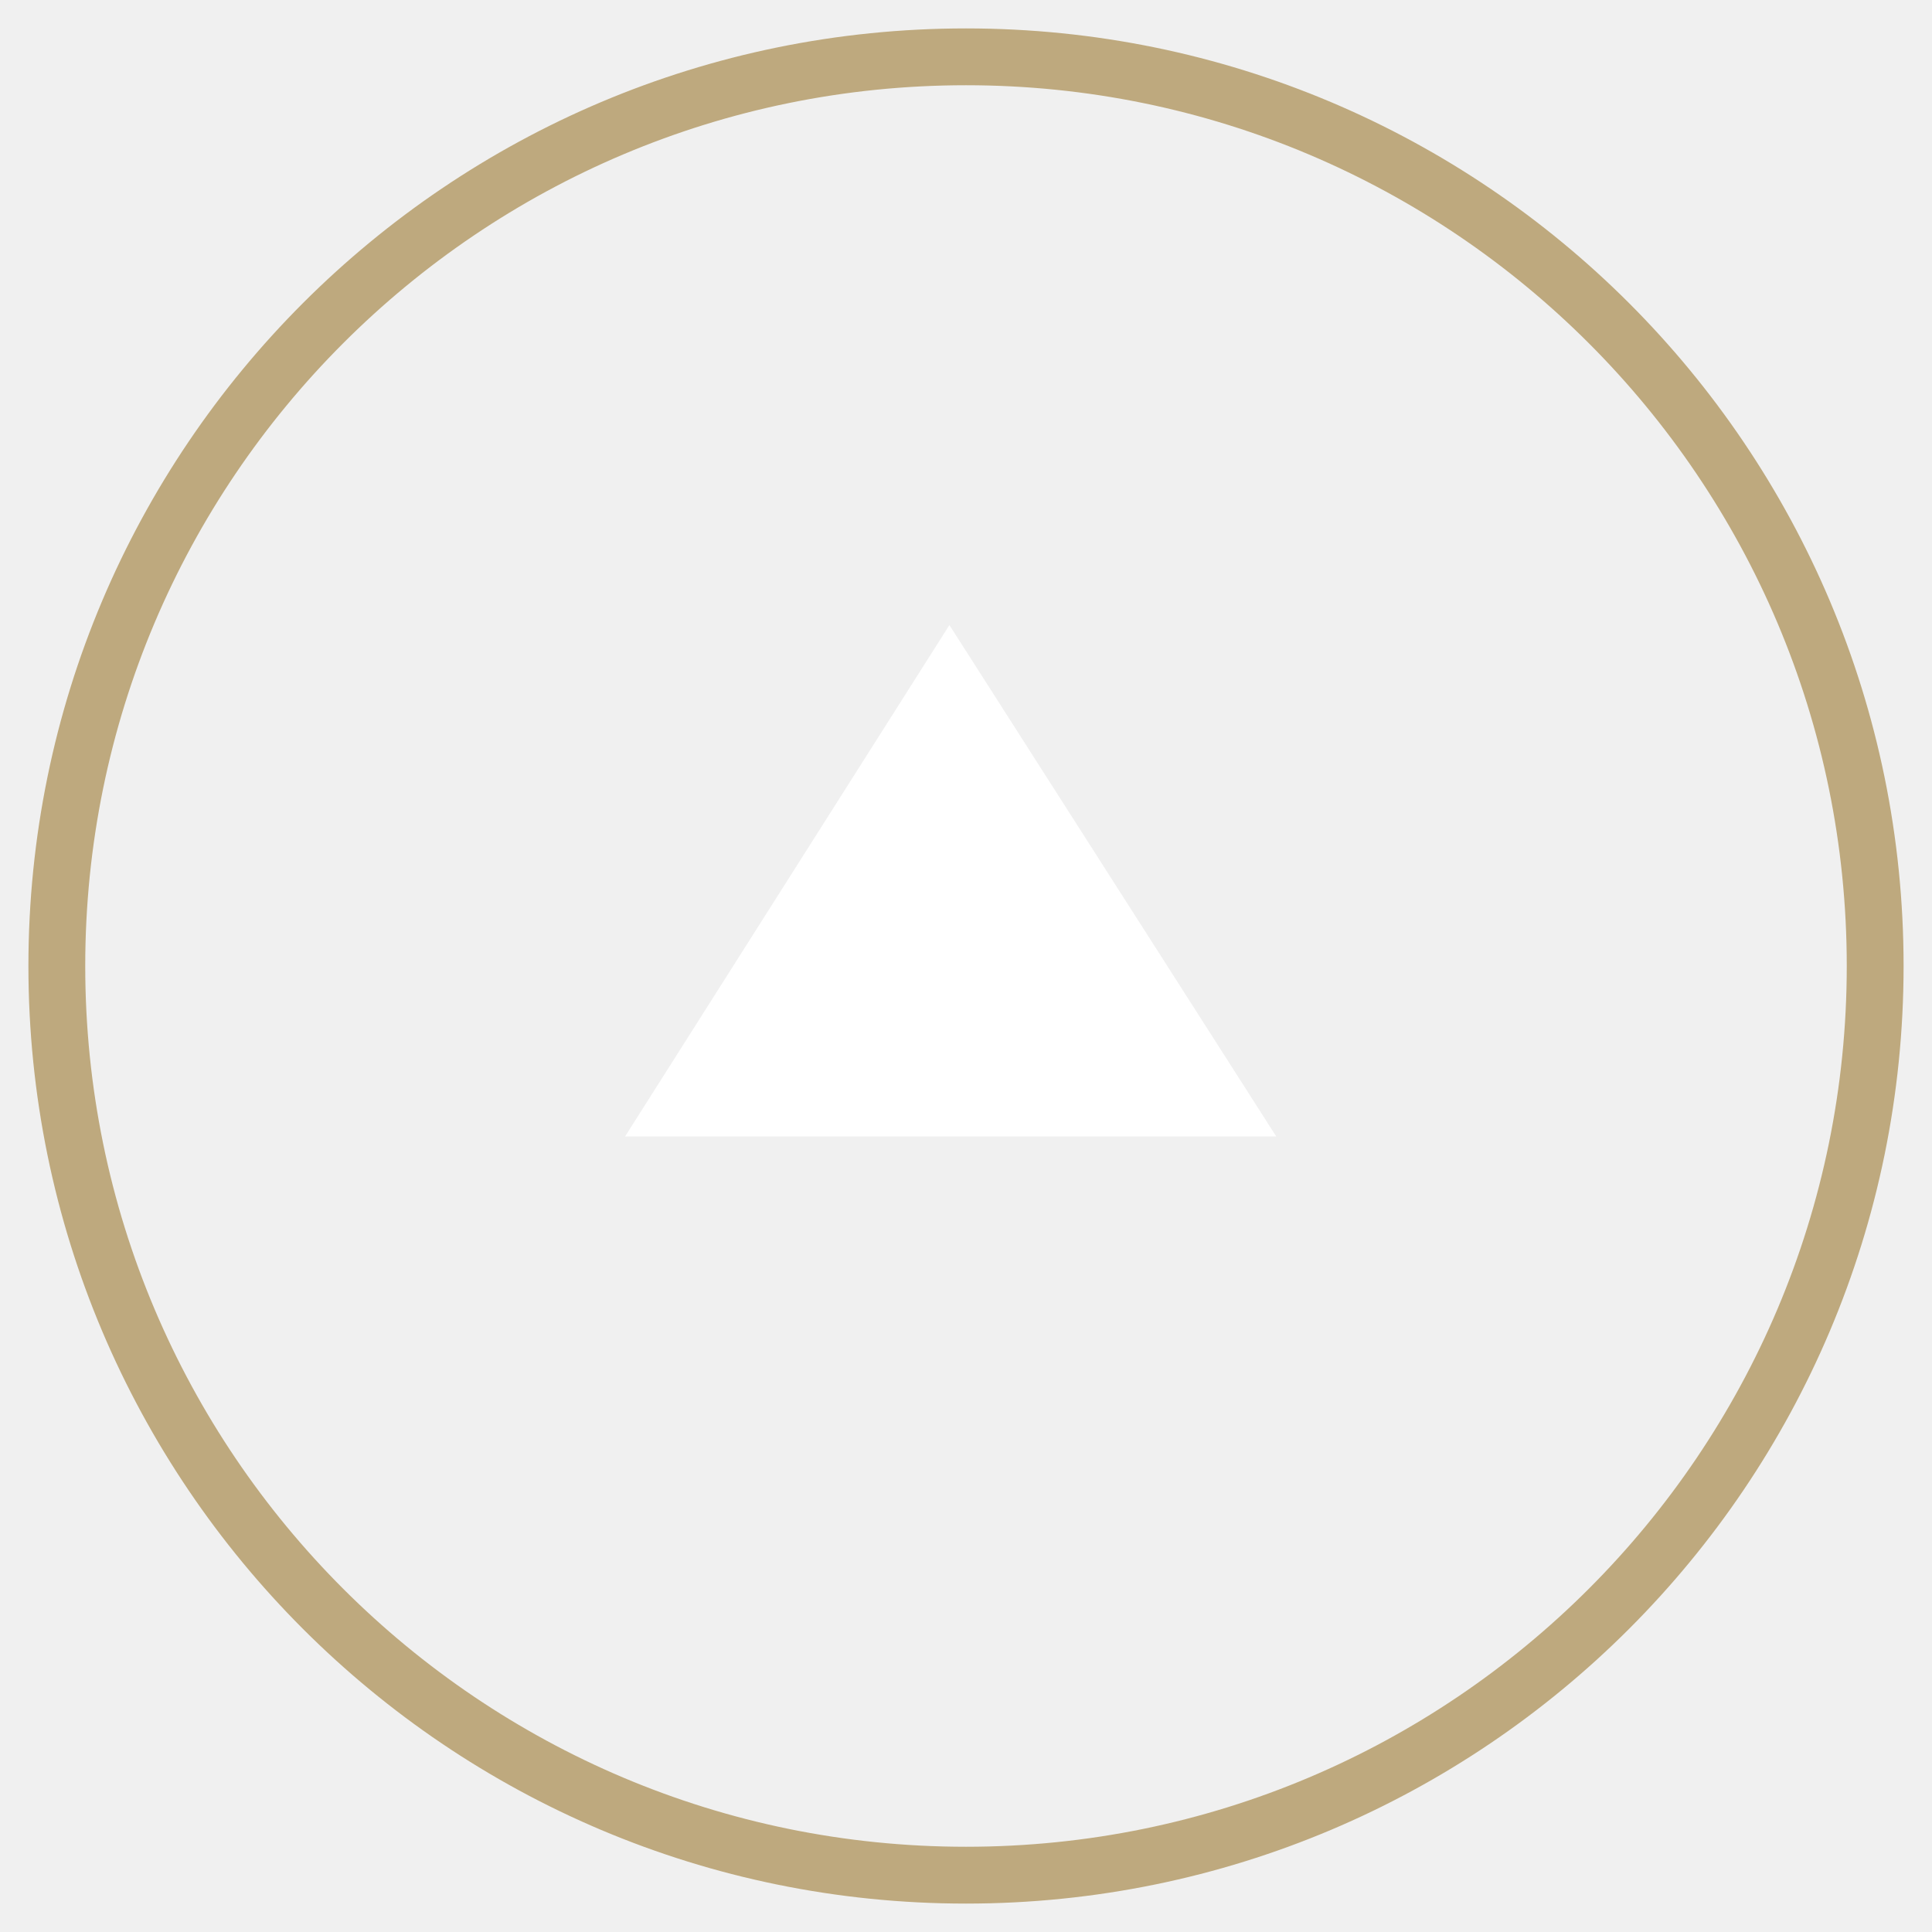
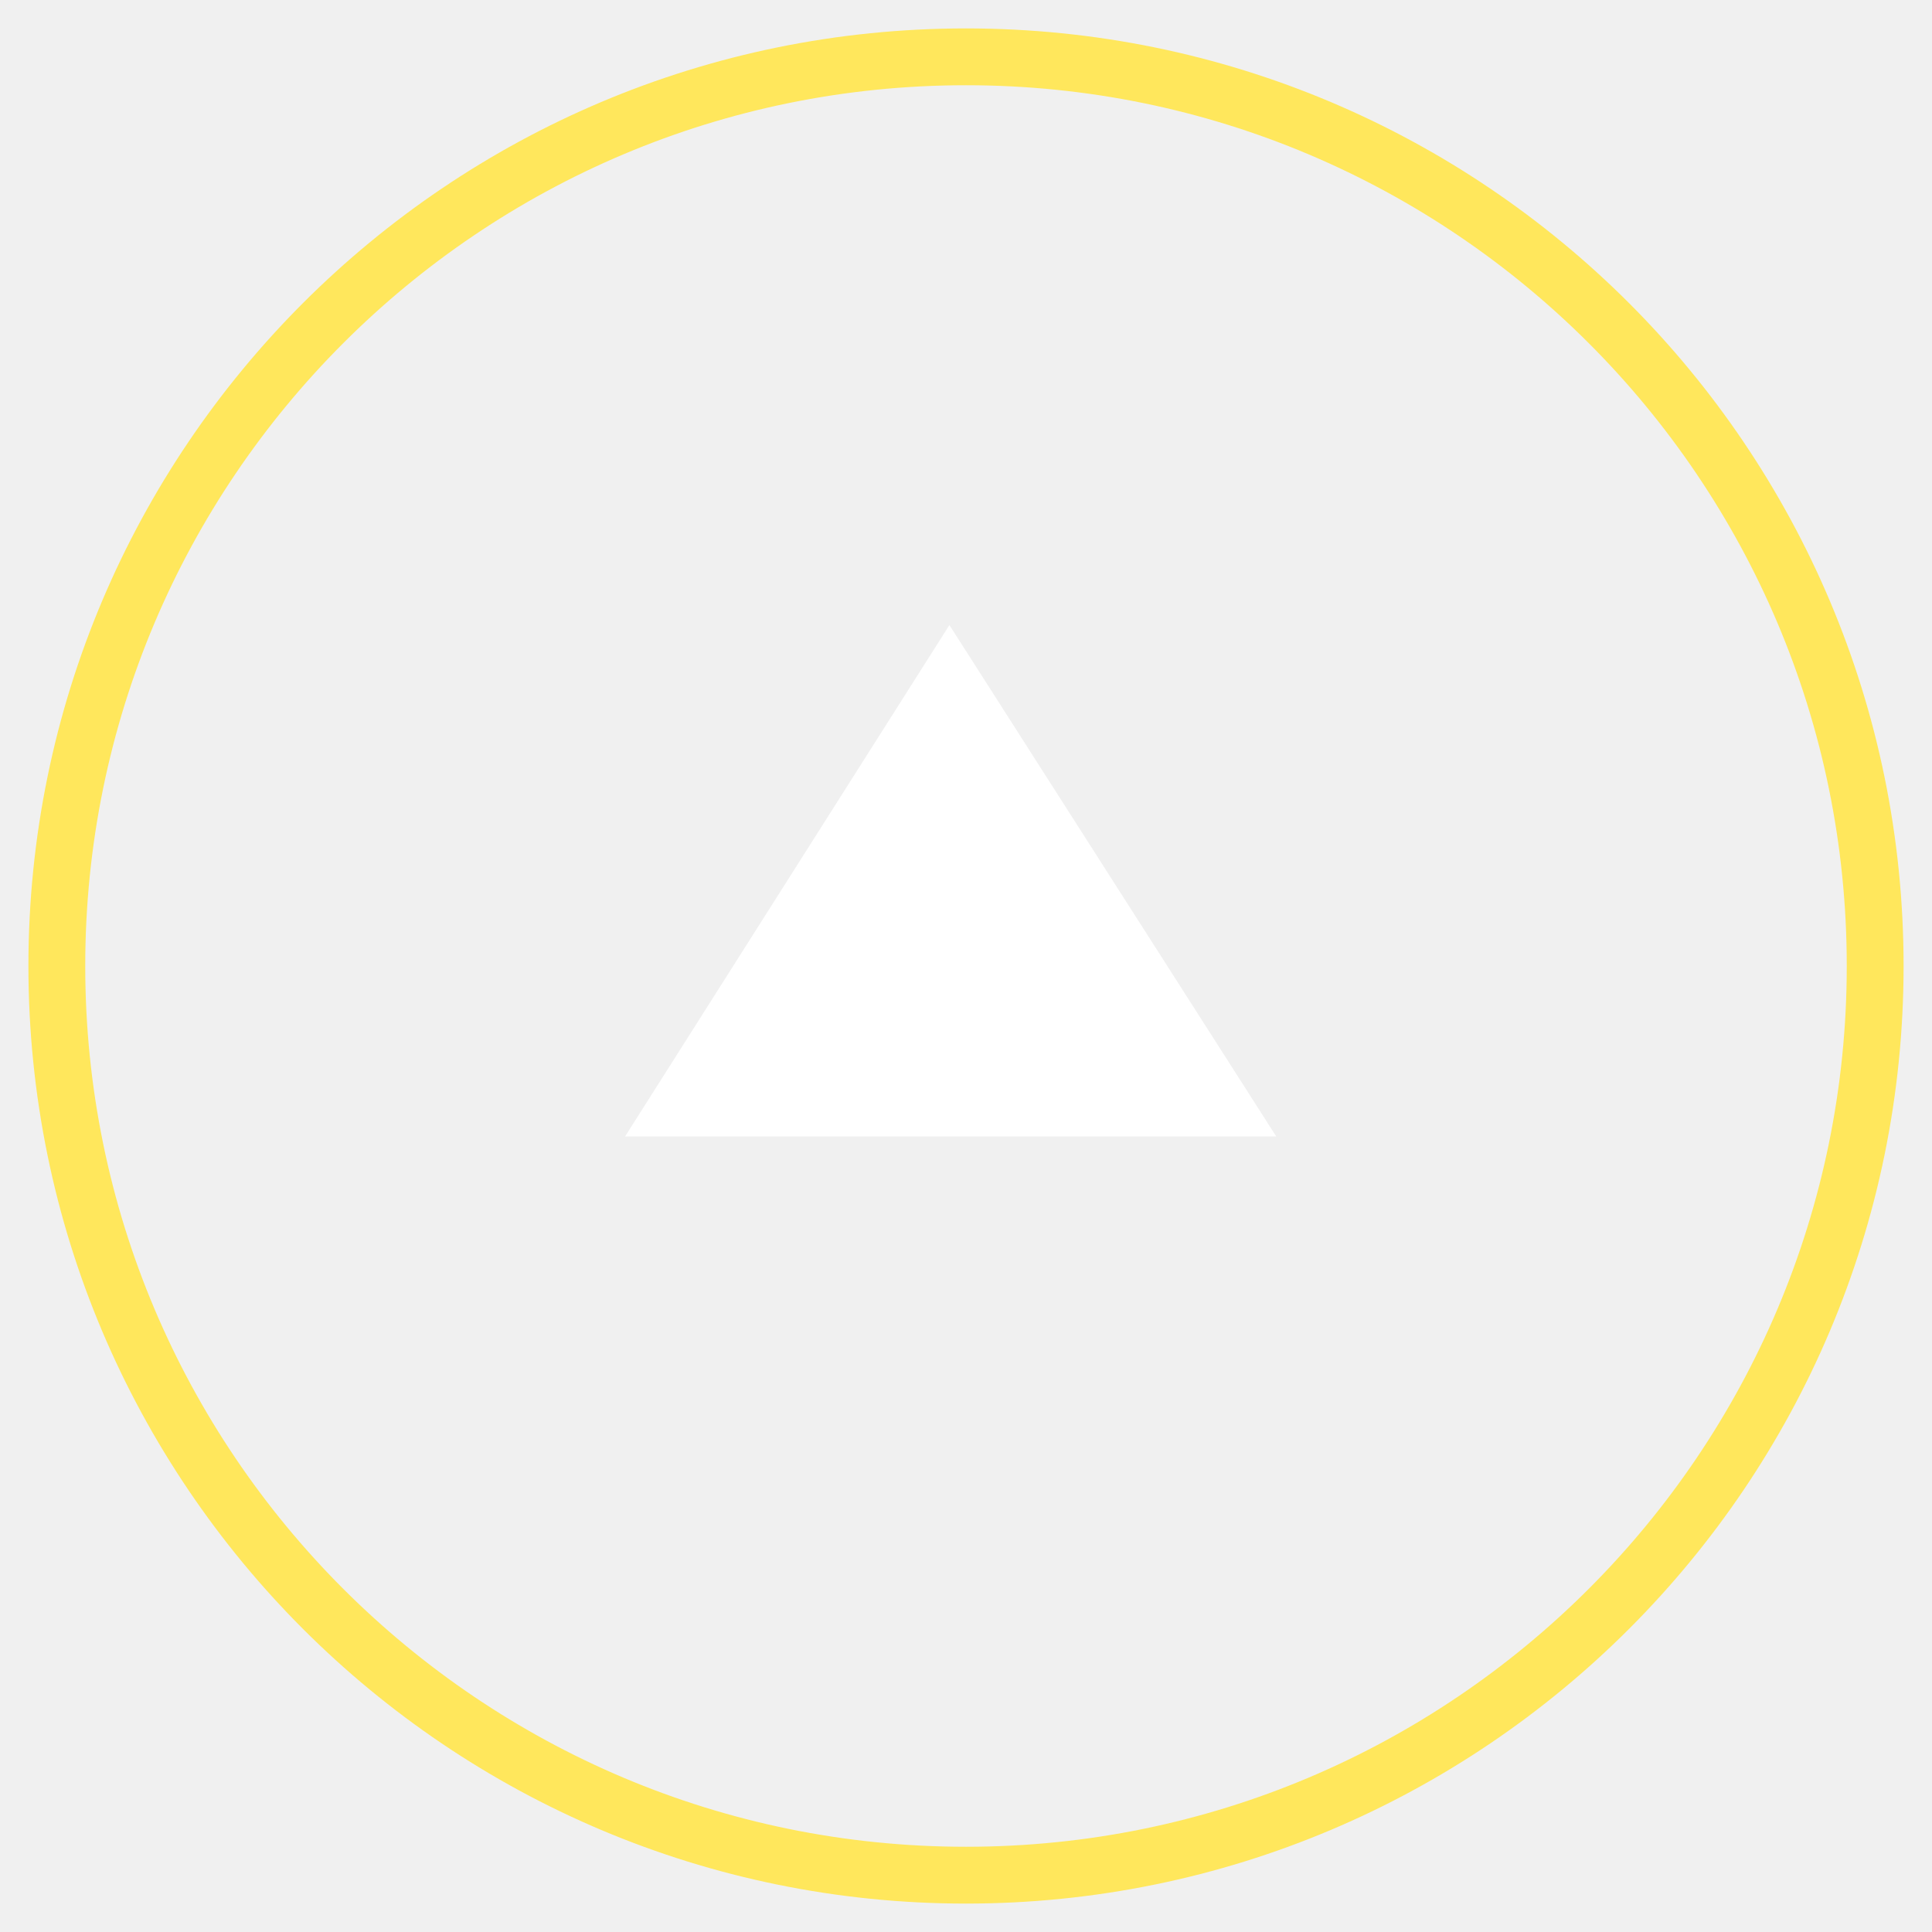
<svg xmlns="http://www.w3.org/2000/svg" className="swap-on" width="34" height="34" viewBox="0 0 34 34" fill="none">
-   <circle cx="17" cy="17" r="16" transform="matrix(1 0 0 -1 0 34)" stroke="#BEA97E" strokeWidth="2" />
+   <circle cx="17" cy="17" r="16" transform="matrix(1 0 0 -1 0 34)" stroke="#ffe75c" strokeWidth="2" />
  <path d="M22.46 20L16.708 11L11 20H22.46Z" fill="white" />
</svg>
